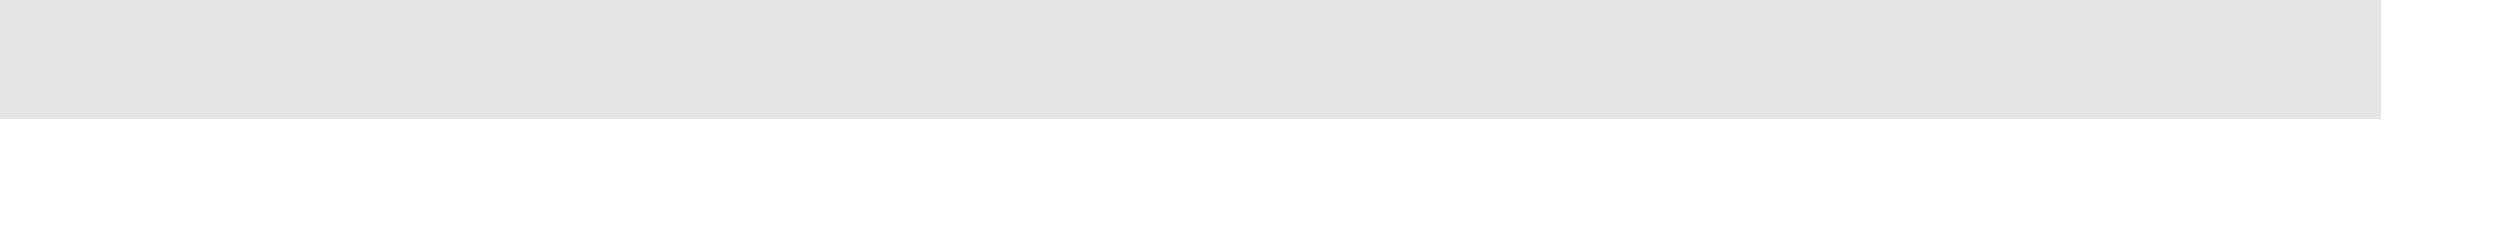
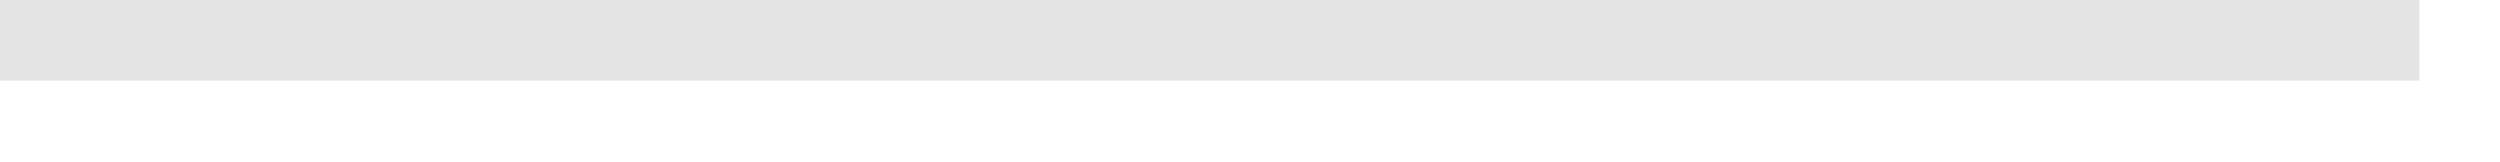
- <svg xmlns="http://www.w3.org/2000/svg" version="1.1" width="21px" height="2px">
-   <g transform="matrix(1 0 0 1 -1 -15 )">
-     <path d="M 1 15.5  L 21 15.5  " stroke-width="1" stroke="#e5e5e5" fill="none" />
+ <svg xmlns="http://www.w3.org/2000/svg" version="1.1" width="31px" height="2px">
+   <g transform="matrix(1 0 0 1 15 -15 )">
+     <path d="M -15 15.5  L 15 15.5  " stroke-width="1" stroke="#e5e5e5" fill="none" />
  </g>
</svg>
